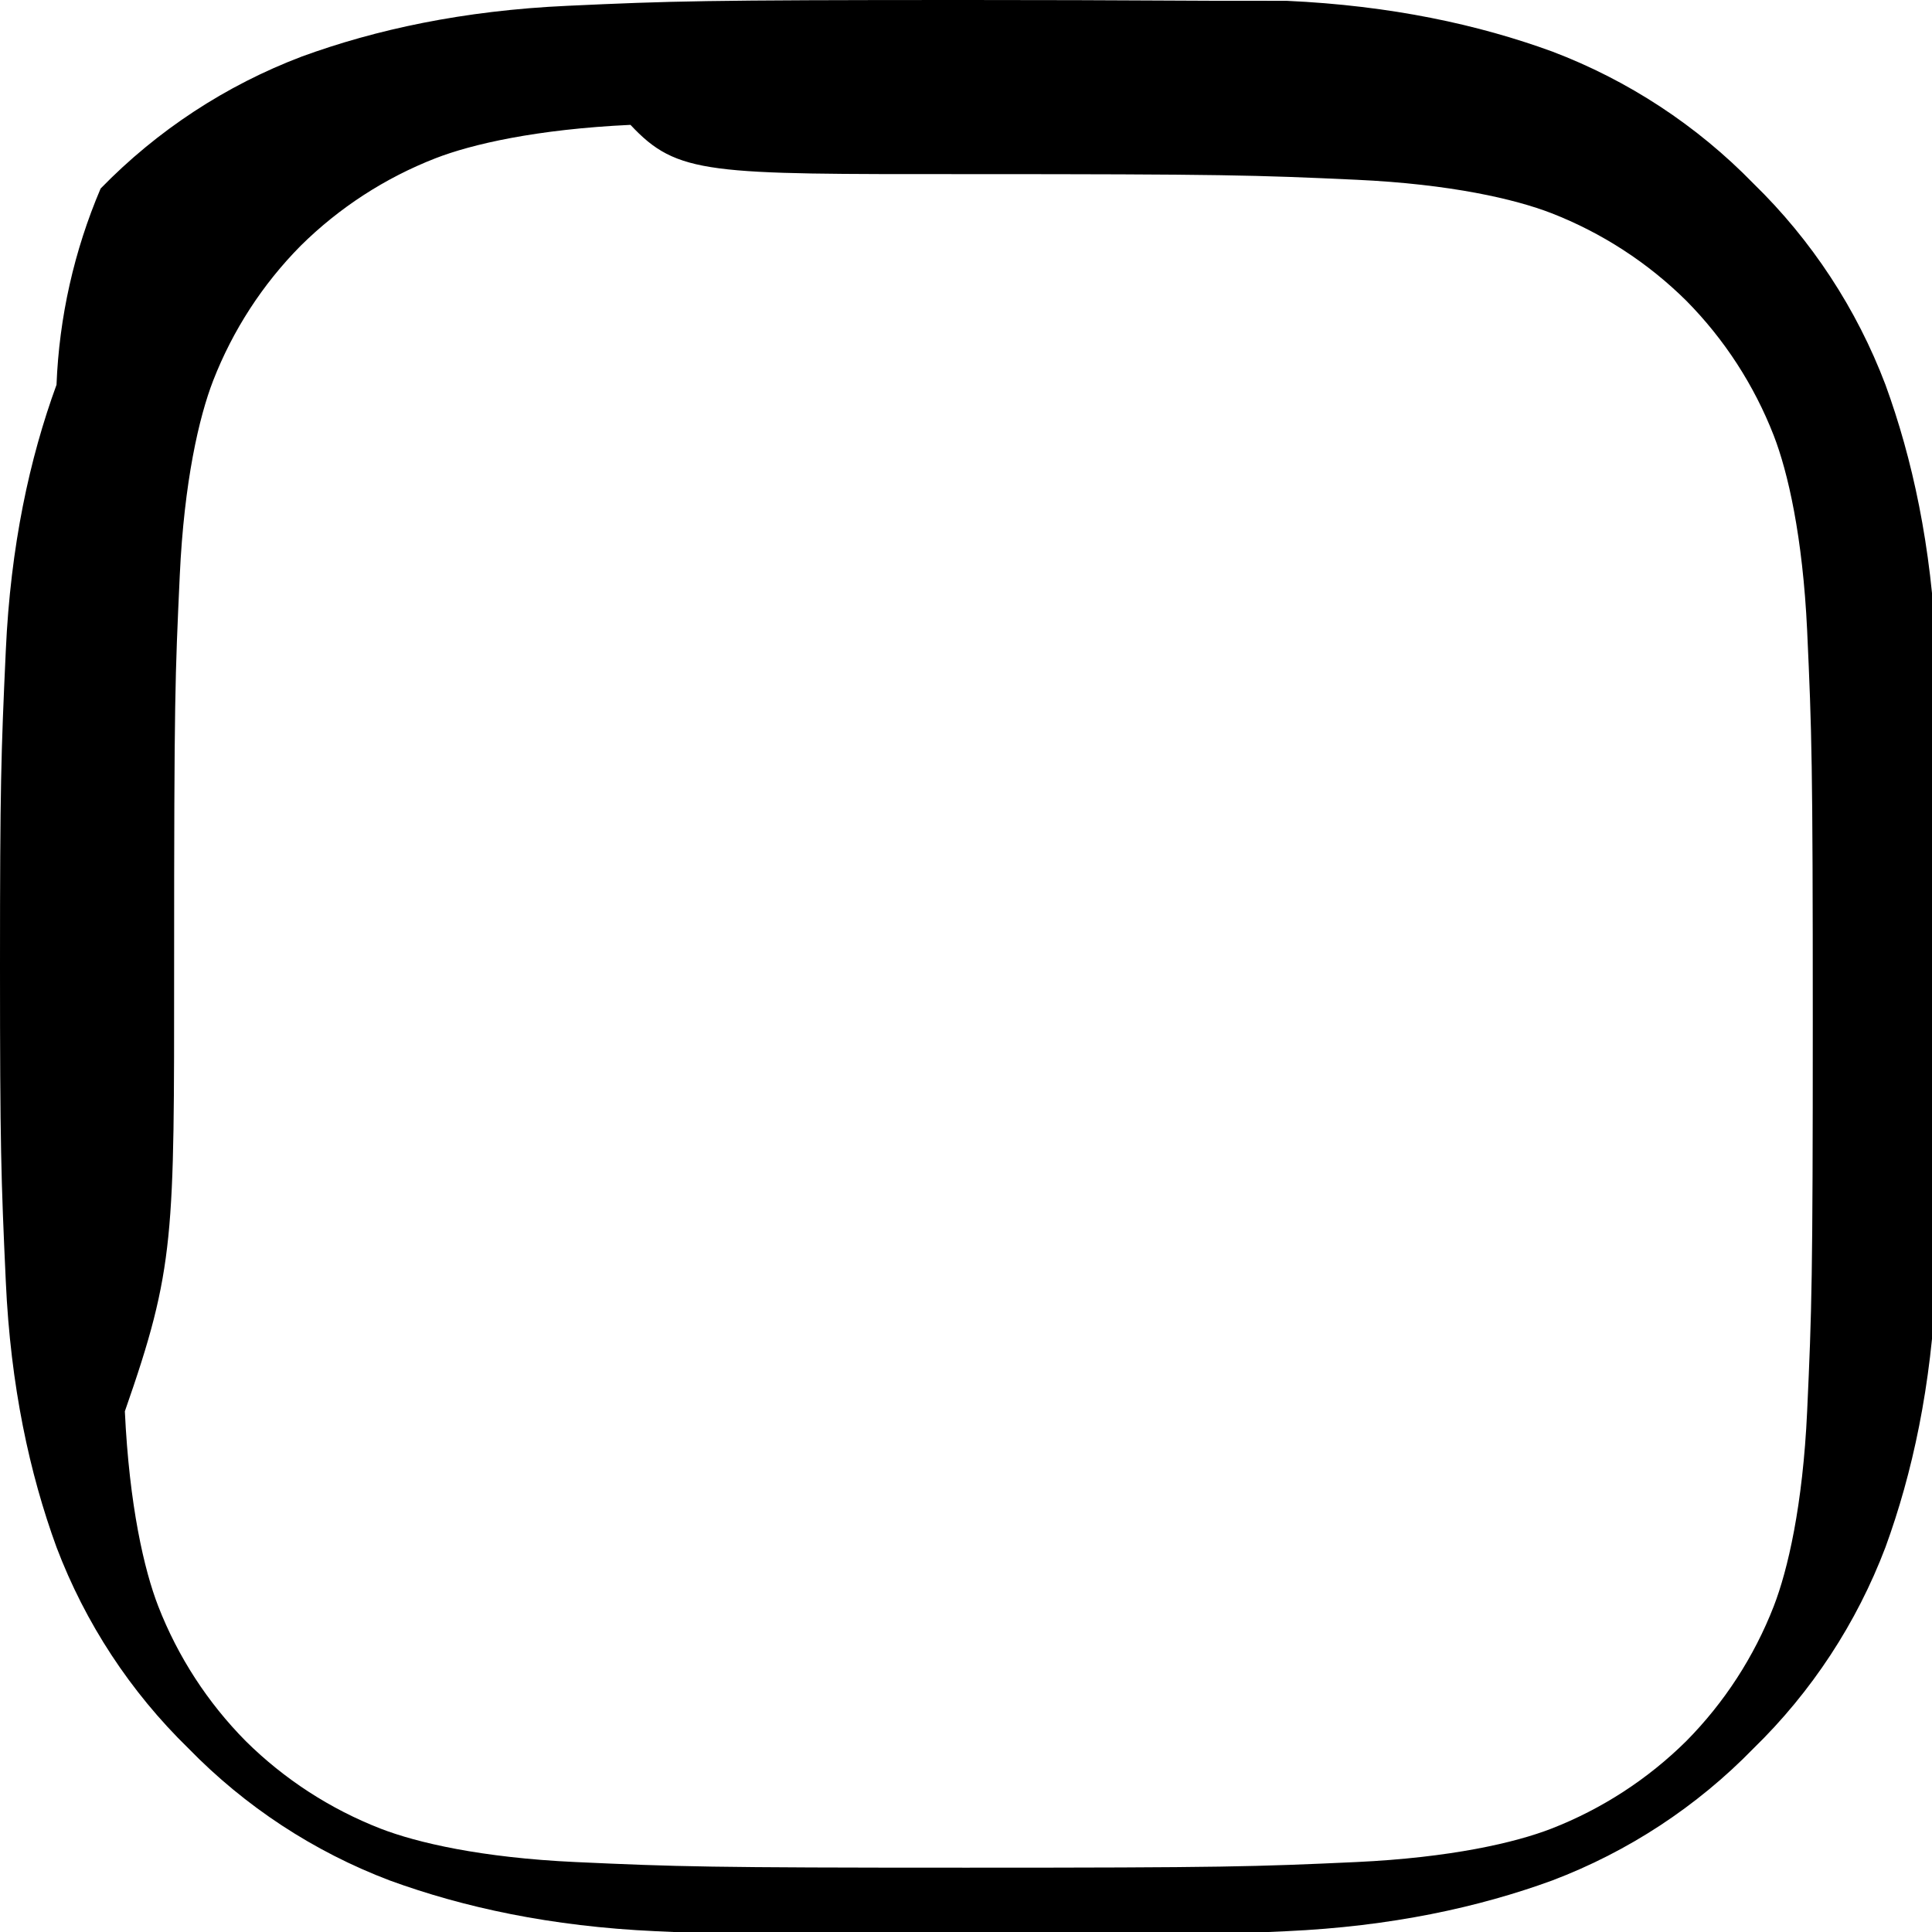
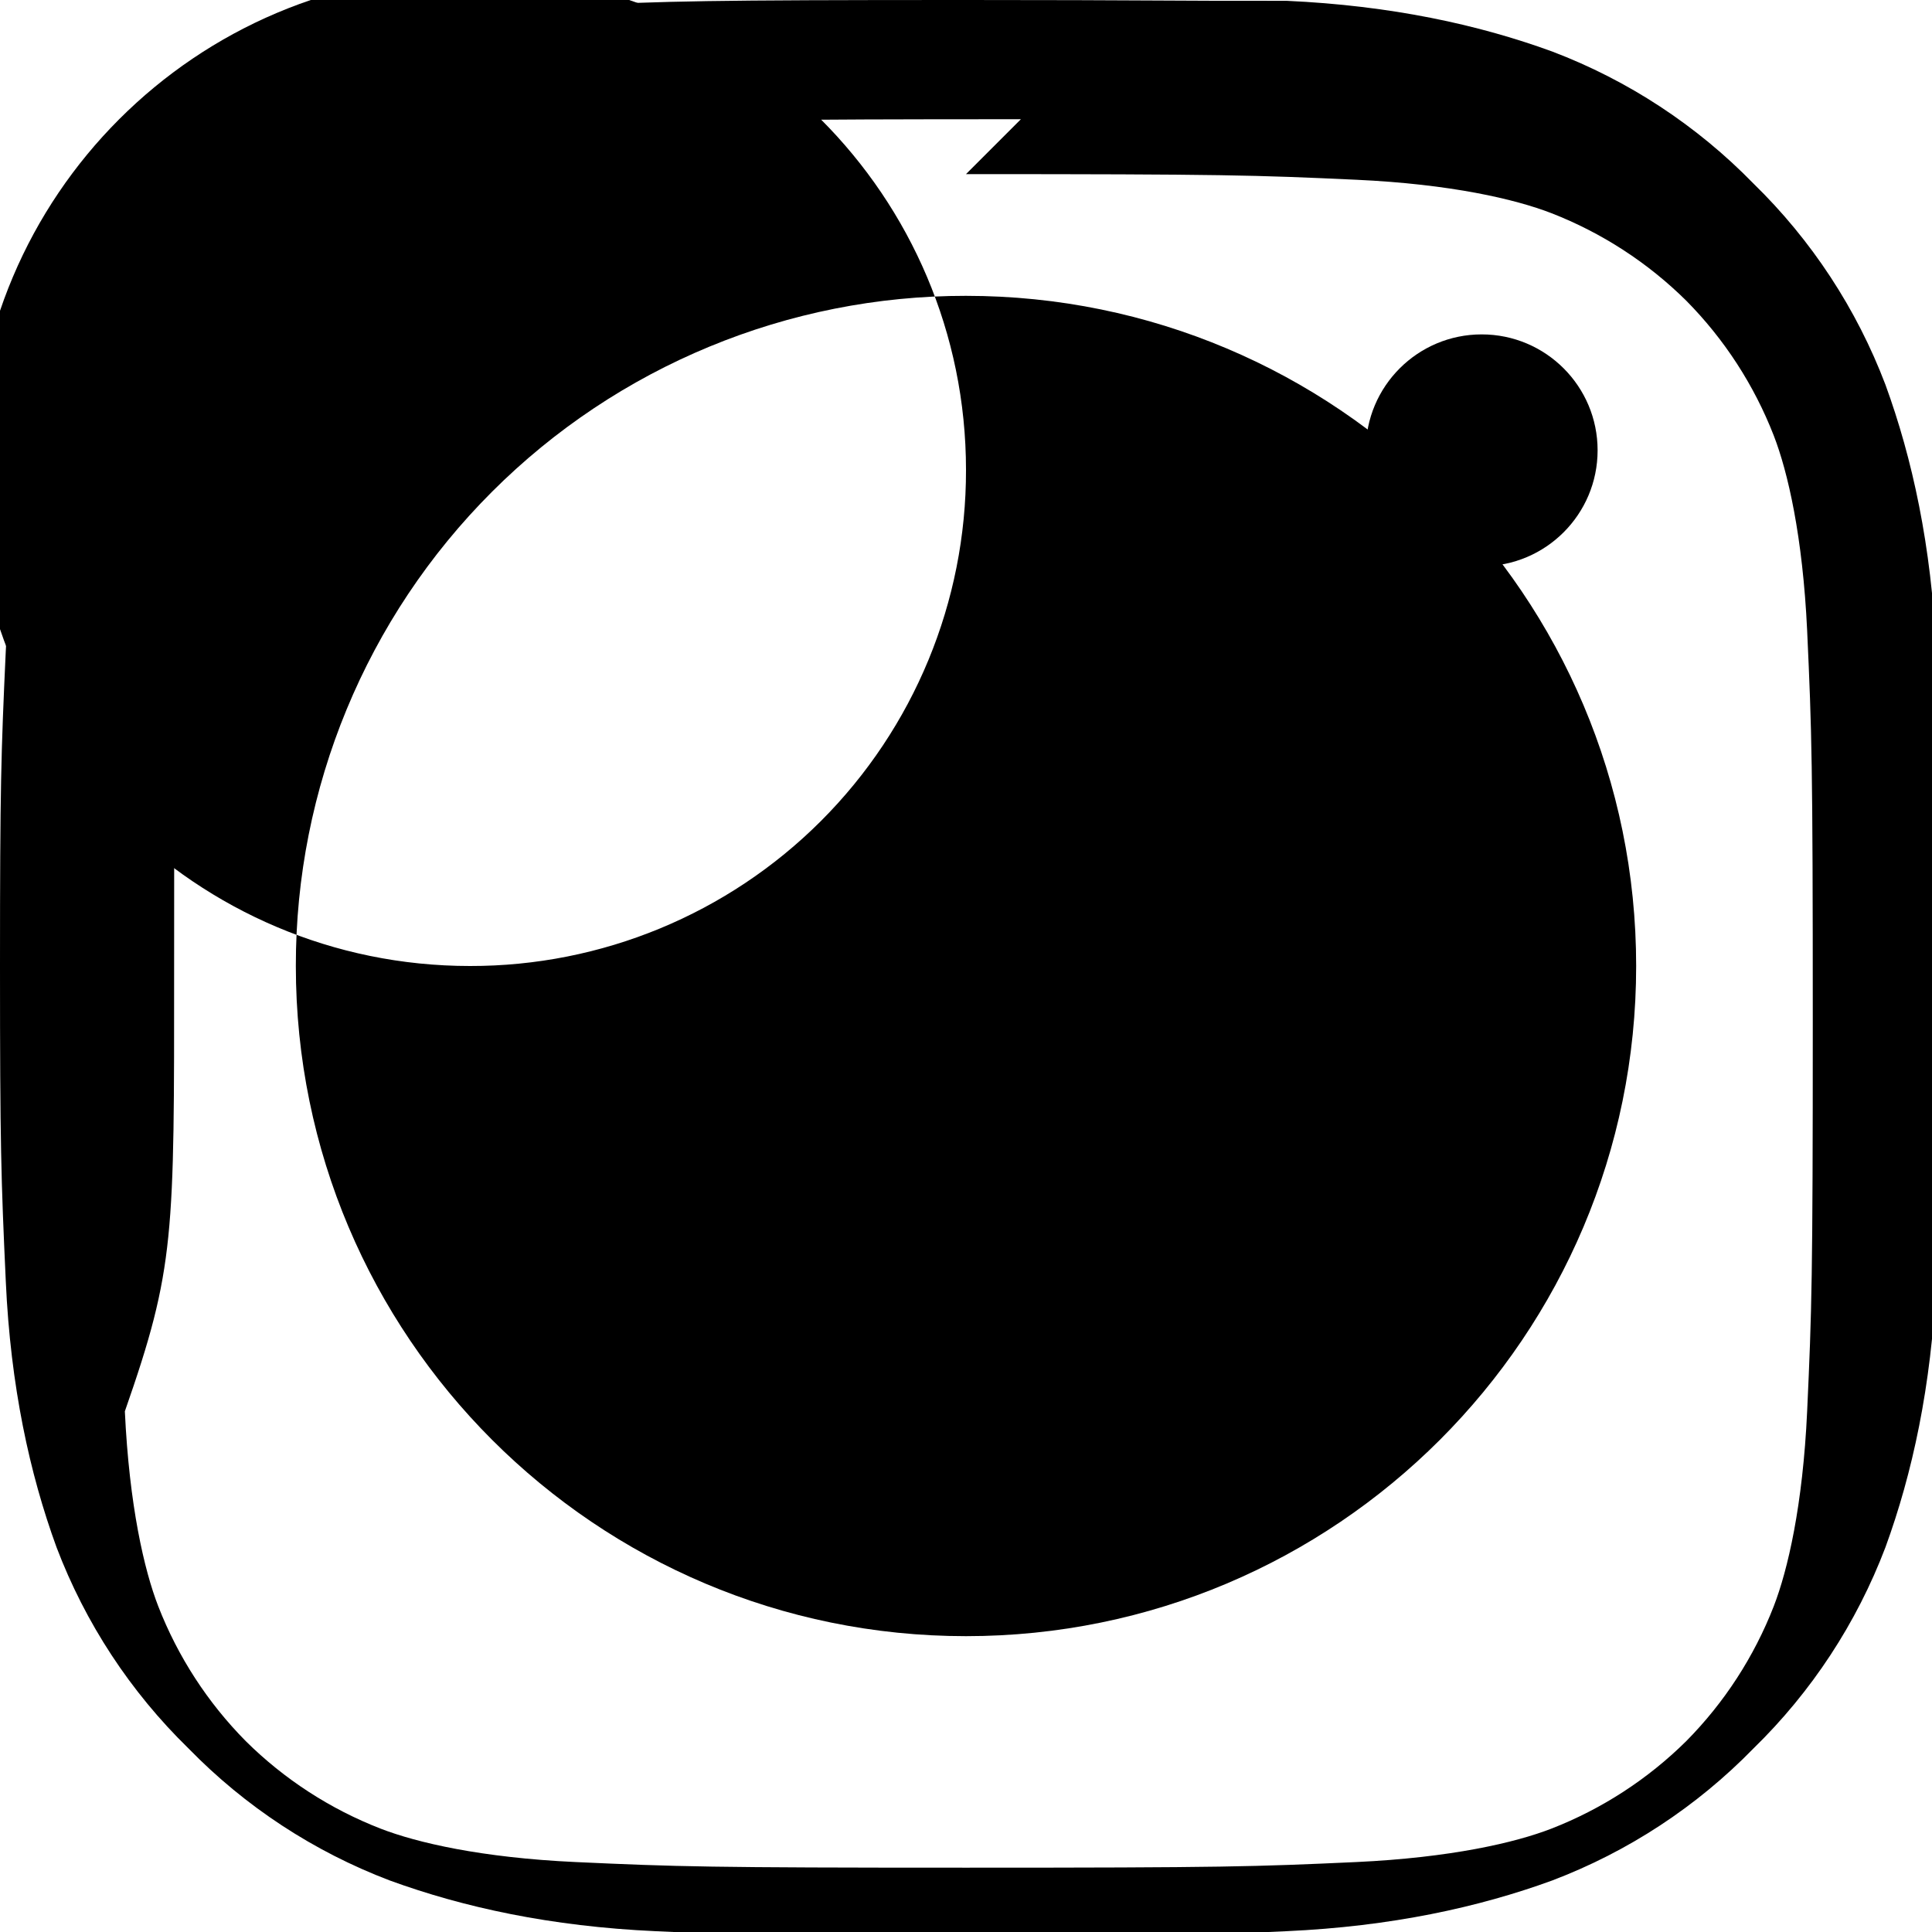
- <svg xmlns="http://www.w3.org/2000/svg" role="img" viewBox="0 0 24 24">
-   <path d="M12 2.163c3.204 0 3.584.012 4.85.07 1.17.054 1.97.24 2.422.415a4.92 4.92 0 0 1 1.675 1.087 4.92 4.92 0 0 1 1.087 1.675c.175.451.36 1.251.415 2.422.058 1.266.07 1.645.07 4.85s-.012 3.584-.07 4.85c-.054 1.17-.24 1.97-.415 2.422a4.92 4.92 0 0 1-1.087 1.675 4.92 4.92 0 0 1-1.675 1.087c-.451.175-1.251.36-2.422.415-1.266.058-1.645.07-4.85.07s-3.584-.012-4.85-.07c-1.17-.054-1.97-.24-2.422-.415a4.92 4.92 0 0 1-1.675-1.087 4.92 4.92 0 0 1-1.087-1.675c-.175-.451-.36-1.251-.415-2.422C2.175 15.746 2.163 15.367 2.163 12s.012-3.584.07-4.85c.054-1.17.24-1.97.415-2.422a4.92 4.92 0 0 1 1.087-1.675 4.92 4.92 0 0 1 1.675-1.087c.451-.175 1.251-.36 2.422-.415C8.416 2.175 8.796 2.163 12 2.163zm0-2.163C8.741 0 8.332.013 7.052.072 5.75.131 4.665.368 3.75.702a6.906 6.906 0 0 0-2.5 1.64A6.906 6.906 0 0 0 .702 4.78C.368 5.695.131 6.78.072 8.082.013 9.362 0 9.771 0 12c0 2.229.013 2.638.072 3.918.059 1.302.296 2.387.63 3.302a6.906 6.906 0 0 0 1.64 2.5 6.906 6.906 0 0 0 2.5 1.64c.915.334 2 .571 3.302.63 1.28.059 1.689.072 3.918.072s2.638-.013 3.918-.072c1.302-.059 2.387-.296 3.302-.63a6.906 6.906 0 0 0 2.5-1.64 6.906 6.906 0 0 0 1.64-2.5c.334-.915.571-2 .63-3.302.059-1.28.072-1.689.072-3.918s-.013-2.638-.072-3.918c-.059-1.302-.296-2.387-.63-3.302a6.906 6.906 0 0 0-1.64-2.5 6.906 6.906 0 0 0-2.5-1.64c-.915-.334-2-.571-3.302-.63C14.638.013 14.229 0 12 0z" />
+ <svg xmlns="http://www.w3.org/2000/svg" width="24" height="24" viewBox="0 0 24 24" fill="black">
+   <path d="M12 2.163c3.204 0 3.584.012 4.85.07 1.17.054 1.97.24 2.422.415a4.92 4.92 0 011.675 1.087 4.92 4.92 0 011.087 1.675c.175.451.36 1.251.415 2.422.058 1.266.07 1.645.07 4.85s-.012 3.584-.07 4.85c-.054 1.17-.24 1.97-.415 2.422a4.92 4.92 0 01-1.087 1.675 4.92 4.92 0 01-1.675 1.087c-.451.175-1.251.36-2.422.415-1.266.058-1.645.07-4.85.07s-3.584-.012-4.85-.07c-1.17-.054-1.97-.24-2.422-.415a4.902 4.902 0 01-1.675-1.087 4.92 4.92 0 01-1.087-1.675c-.175-.451-.36-1.251-.415-2.422C2.175 15.746 2.163 15.367 2.163 12s.012-3.584.07-4.85c.054-1.17.24-1.97.415-2.422a4.92 4.92 0 011.087-1.675 4.92 4.92 0 011.675-1.087c.451-.175 1.251-.36 2.422-.415 1.266-.058 1.645-.07 4.85-.07zm0-2.163C8.741 0 8.332.013 7.052.072 5.75.131 4.665.368 3.75.702a6.92 6.92 0 00-2.5 1.64A6.92 6.92 0 00.702 4.78c-.334.915-.571 2-.63 3.302C.013 9.362 0 9.771 0 12c0 2.229.013 2.638.072 3.918.059 1.302.296 2.387.63 3.302a6.92 6.92 0 001.64 2.5 6.92 6.92 0 002.5 1.64c.915.334 2 .571 3.302.63 1.28.059 1.689.072 3.918.072s2.638-.013 3.918-.072c1.302-.059 2.387-.296 3.302-.63a6.92 6.92 0 002.5-1.64 6.92 6.92 0 001.64-2.5c.334-.915.571-2 .63-3.302.059-1.28.072-1.689.072-3.918s-.013-2.638-.072-3.918c-.059-1.302-.296-2.387-.63-3.302a6.92 6.92 0 00-1.64-2.5 6.92 6.92 0 00-2.5-1.64c-.915-.334-2-.571-3.302-.63C14.638.013 14.229 0 12 0z" />
+   <path d="M12 5.838A6.162 6.162 0 105.838 12 6.151 6.151 0 0012 5.838m0-2.163A8.325 8.325 0 113.675 12 8.315 8.315 0 0112 3.675z" />
+   <circle cx="18.406" cy="5.594" r="1.44" />
</svg>
